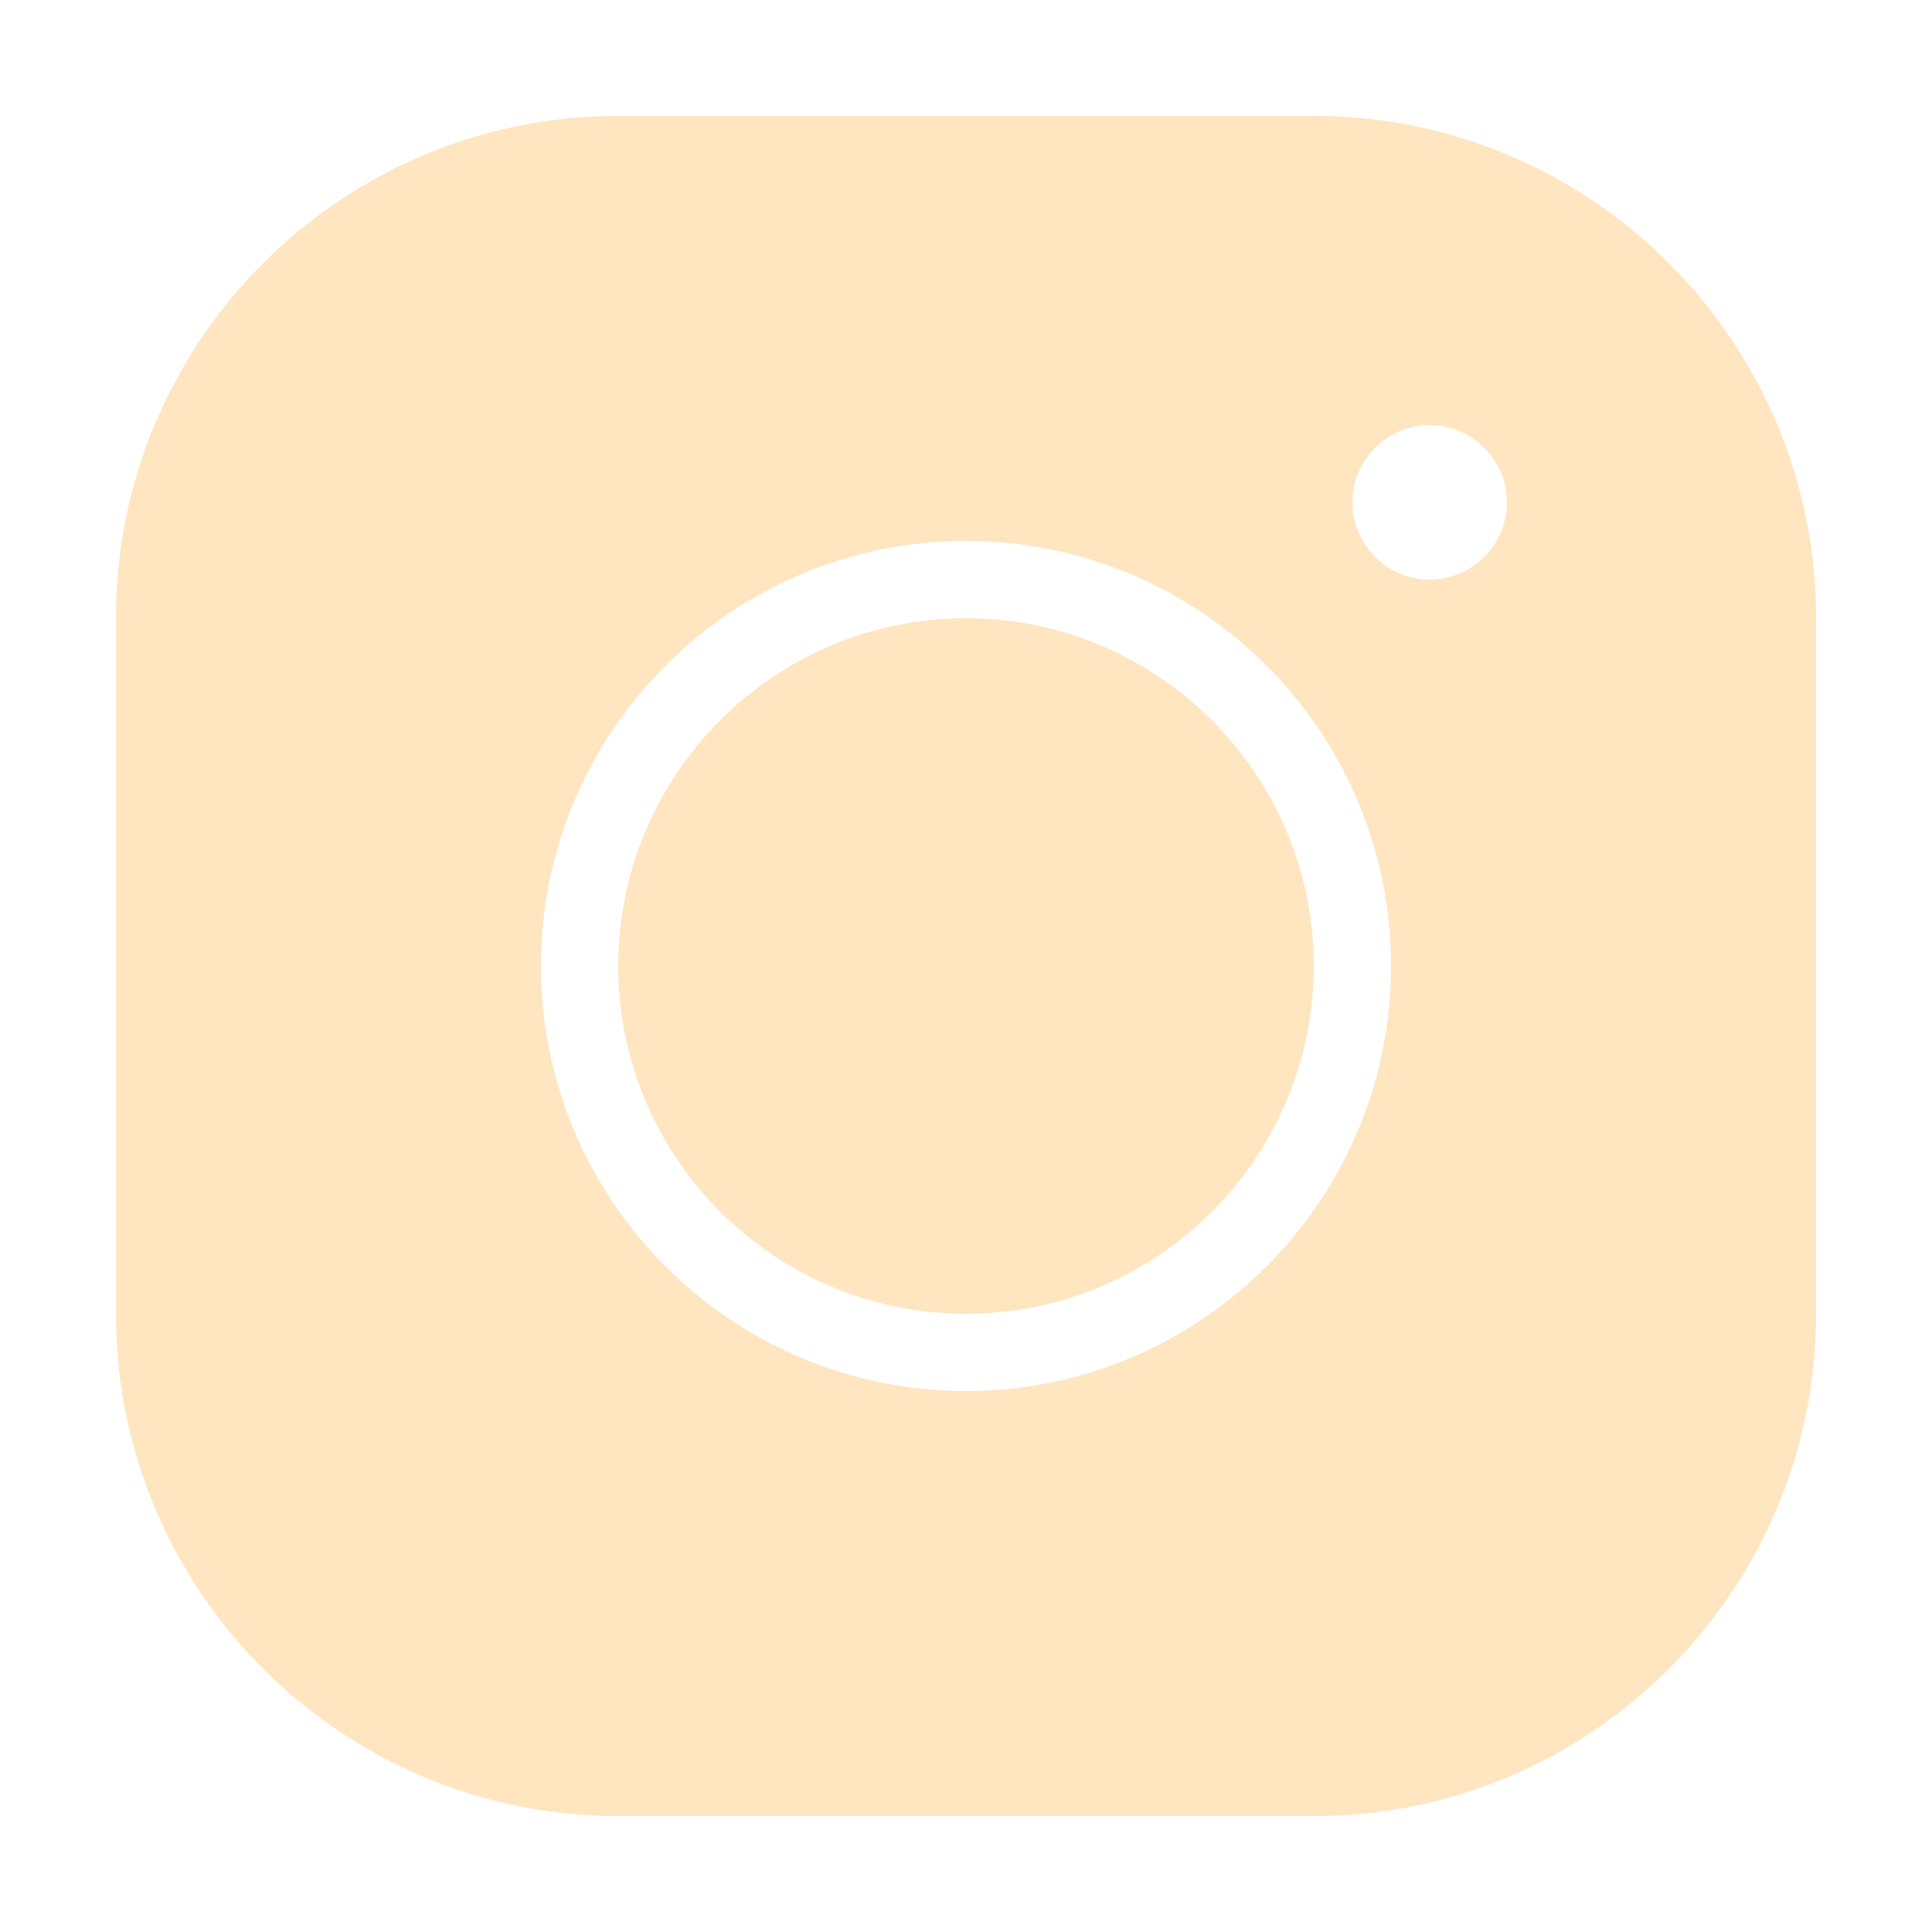
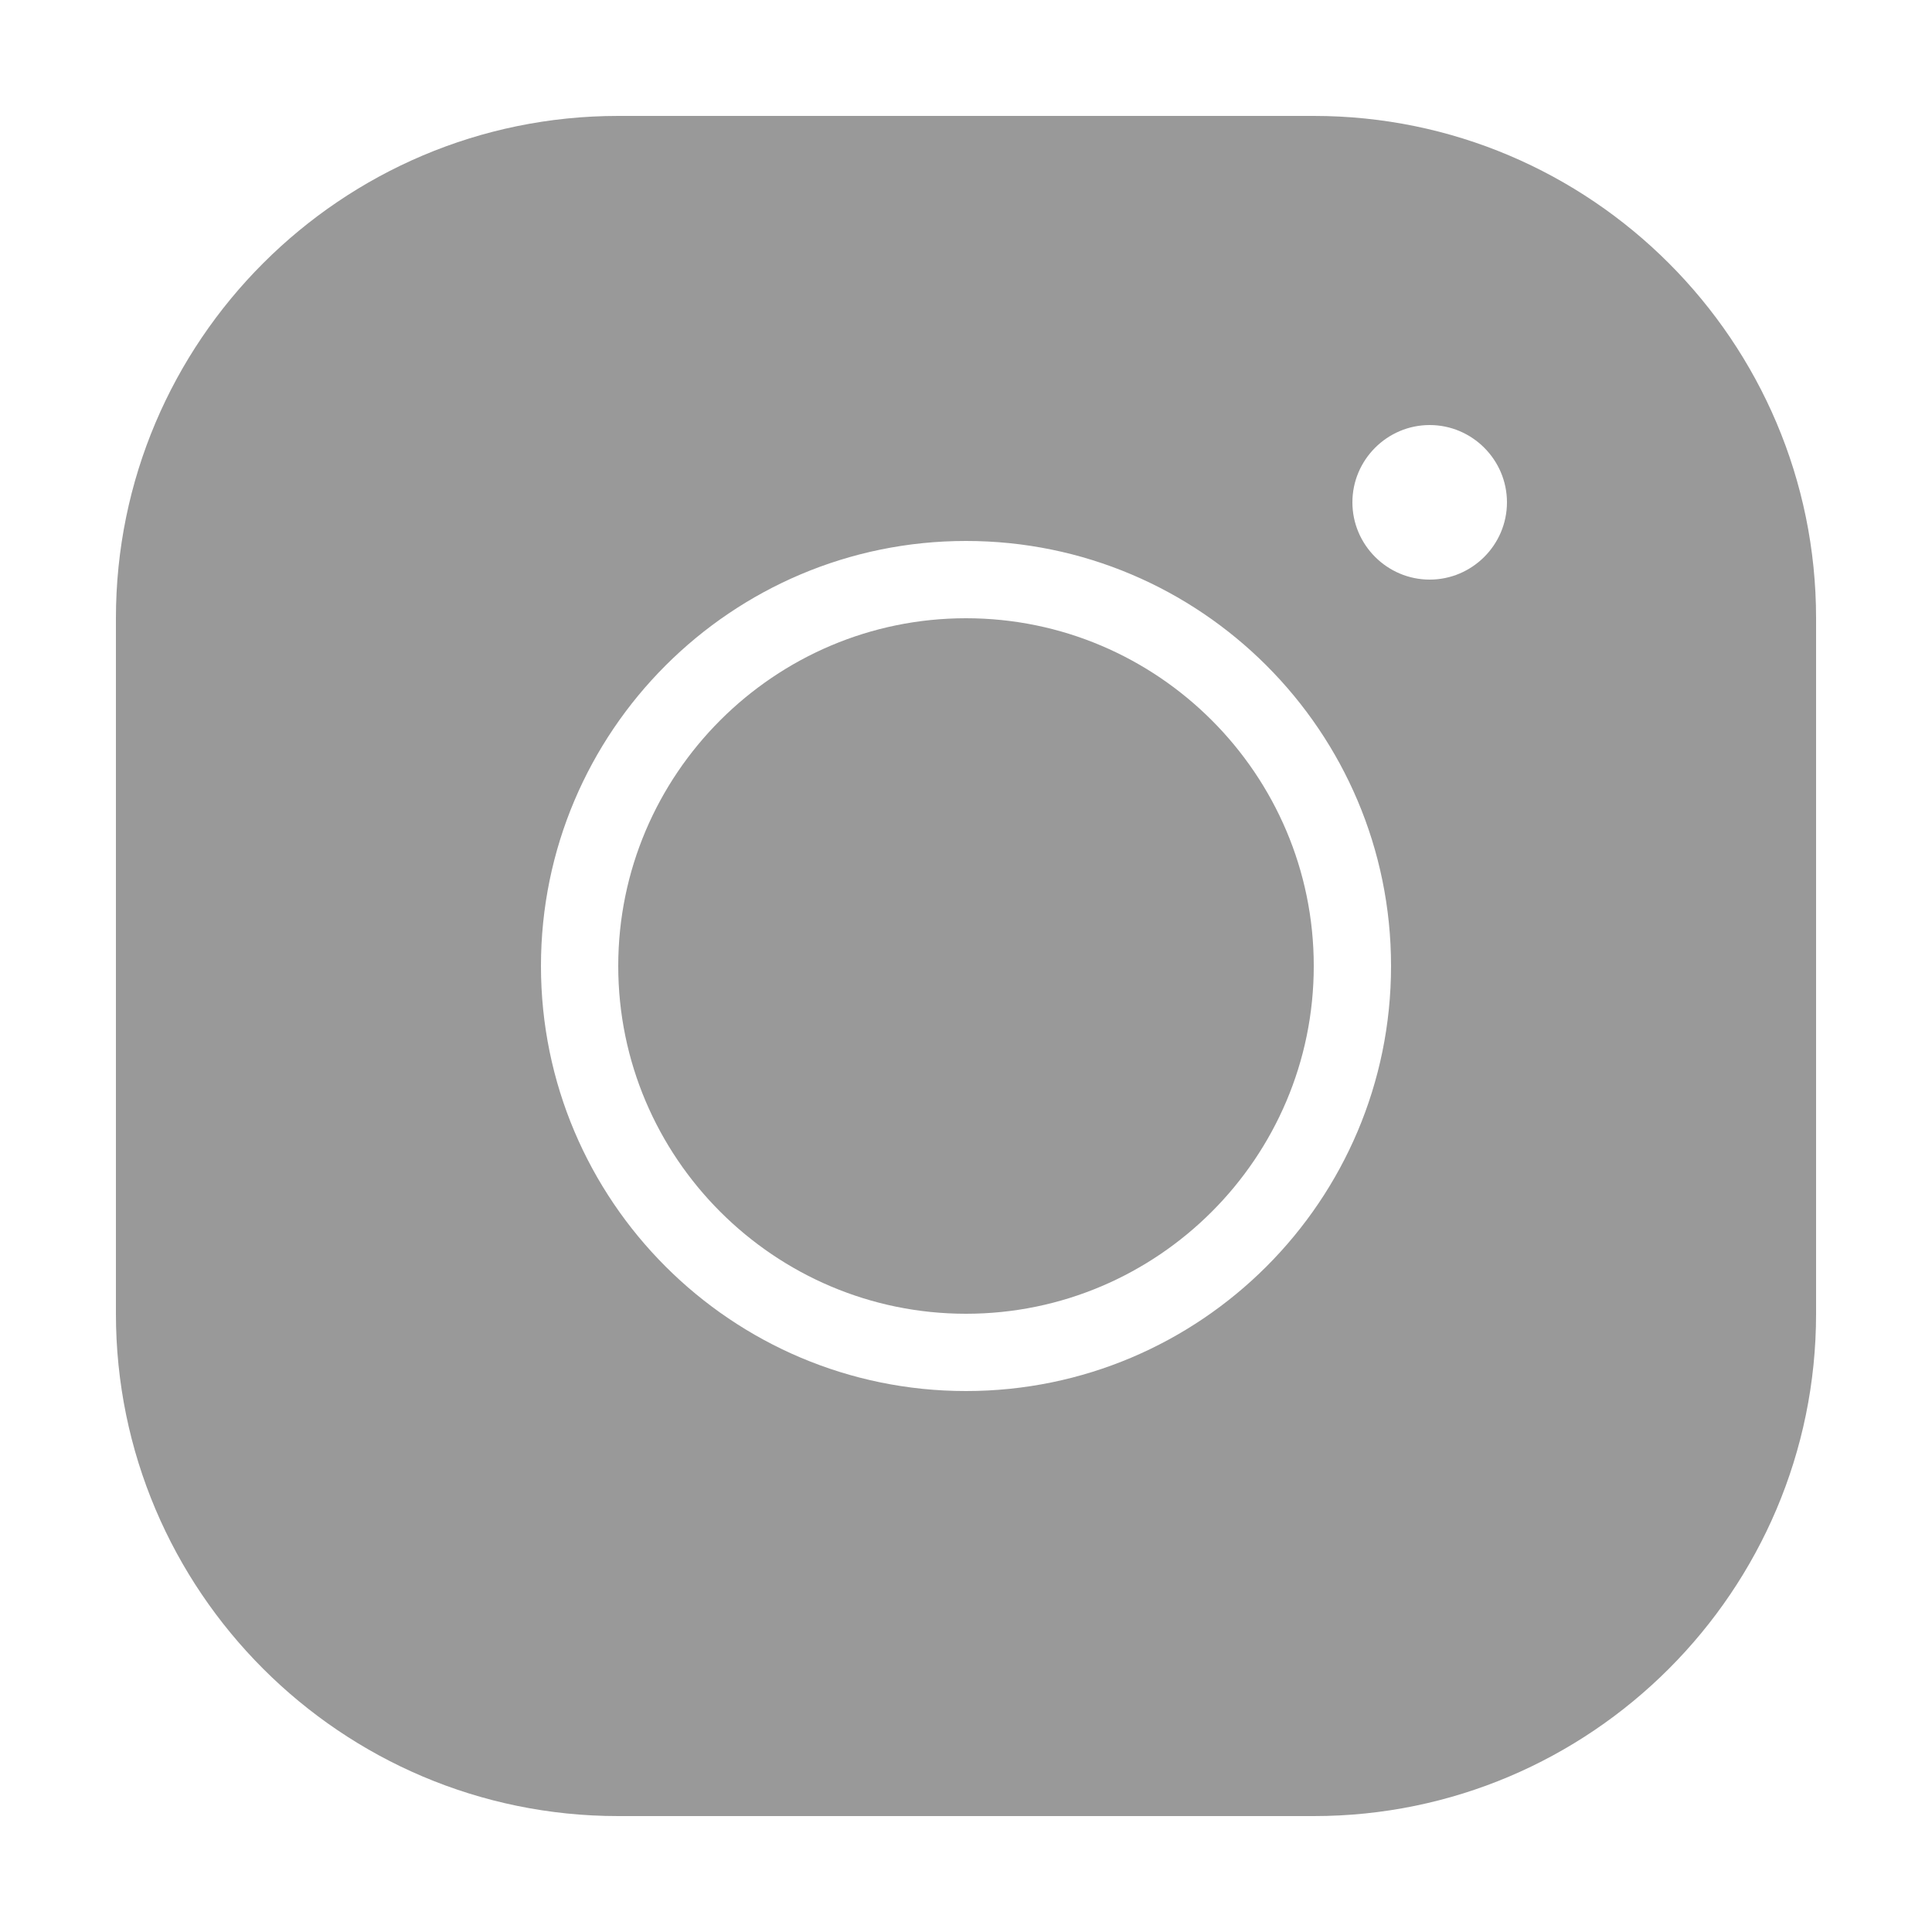
- <svg xmlns="http://www.w3.org/2000/svg" fill="#ffe5c0" viewBox="0 0 50 50" width="2.5rem" height="2.5rem">
+ <svg xmlns="http://www.w3.org/2000/svg" fill="#999" viewBox="0 0 50 50" width="2.5rem" height="2.5rem">
  <path d="M 16 3 C 8.83 3 3 8.83 3 16 L 3 34 C 3 41.17 8.83 47 16 47 L 34 47 C 41.17 47 47 41.17 47 34 L 47 16 C 47 8.83 41.17 3 34 3 L 16 3 z M 37 11 C 38.1 11 39 11.9 39 13 C 39 14.1 38.1 15 37 15 C 35.9 15 35 14.1 35 13 C 35 11.9 35.9 11 37 11 z M 25 14 C 31.07 14 36 18.93 36 25 C 36 31.07 31.07 36 25 36 C 18.93 36 14 31.07 14 25 C 14 18.93 18.93 14 25 14 z M 25 16 C 20.04 16 16 20.04 16 25 C 16 29.96 20.04 34 25 34 C 29.96 34 34 29.96 34 25 C 34 20.04 29.96 16 25 16 z" />
</svg>
